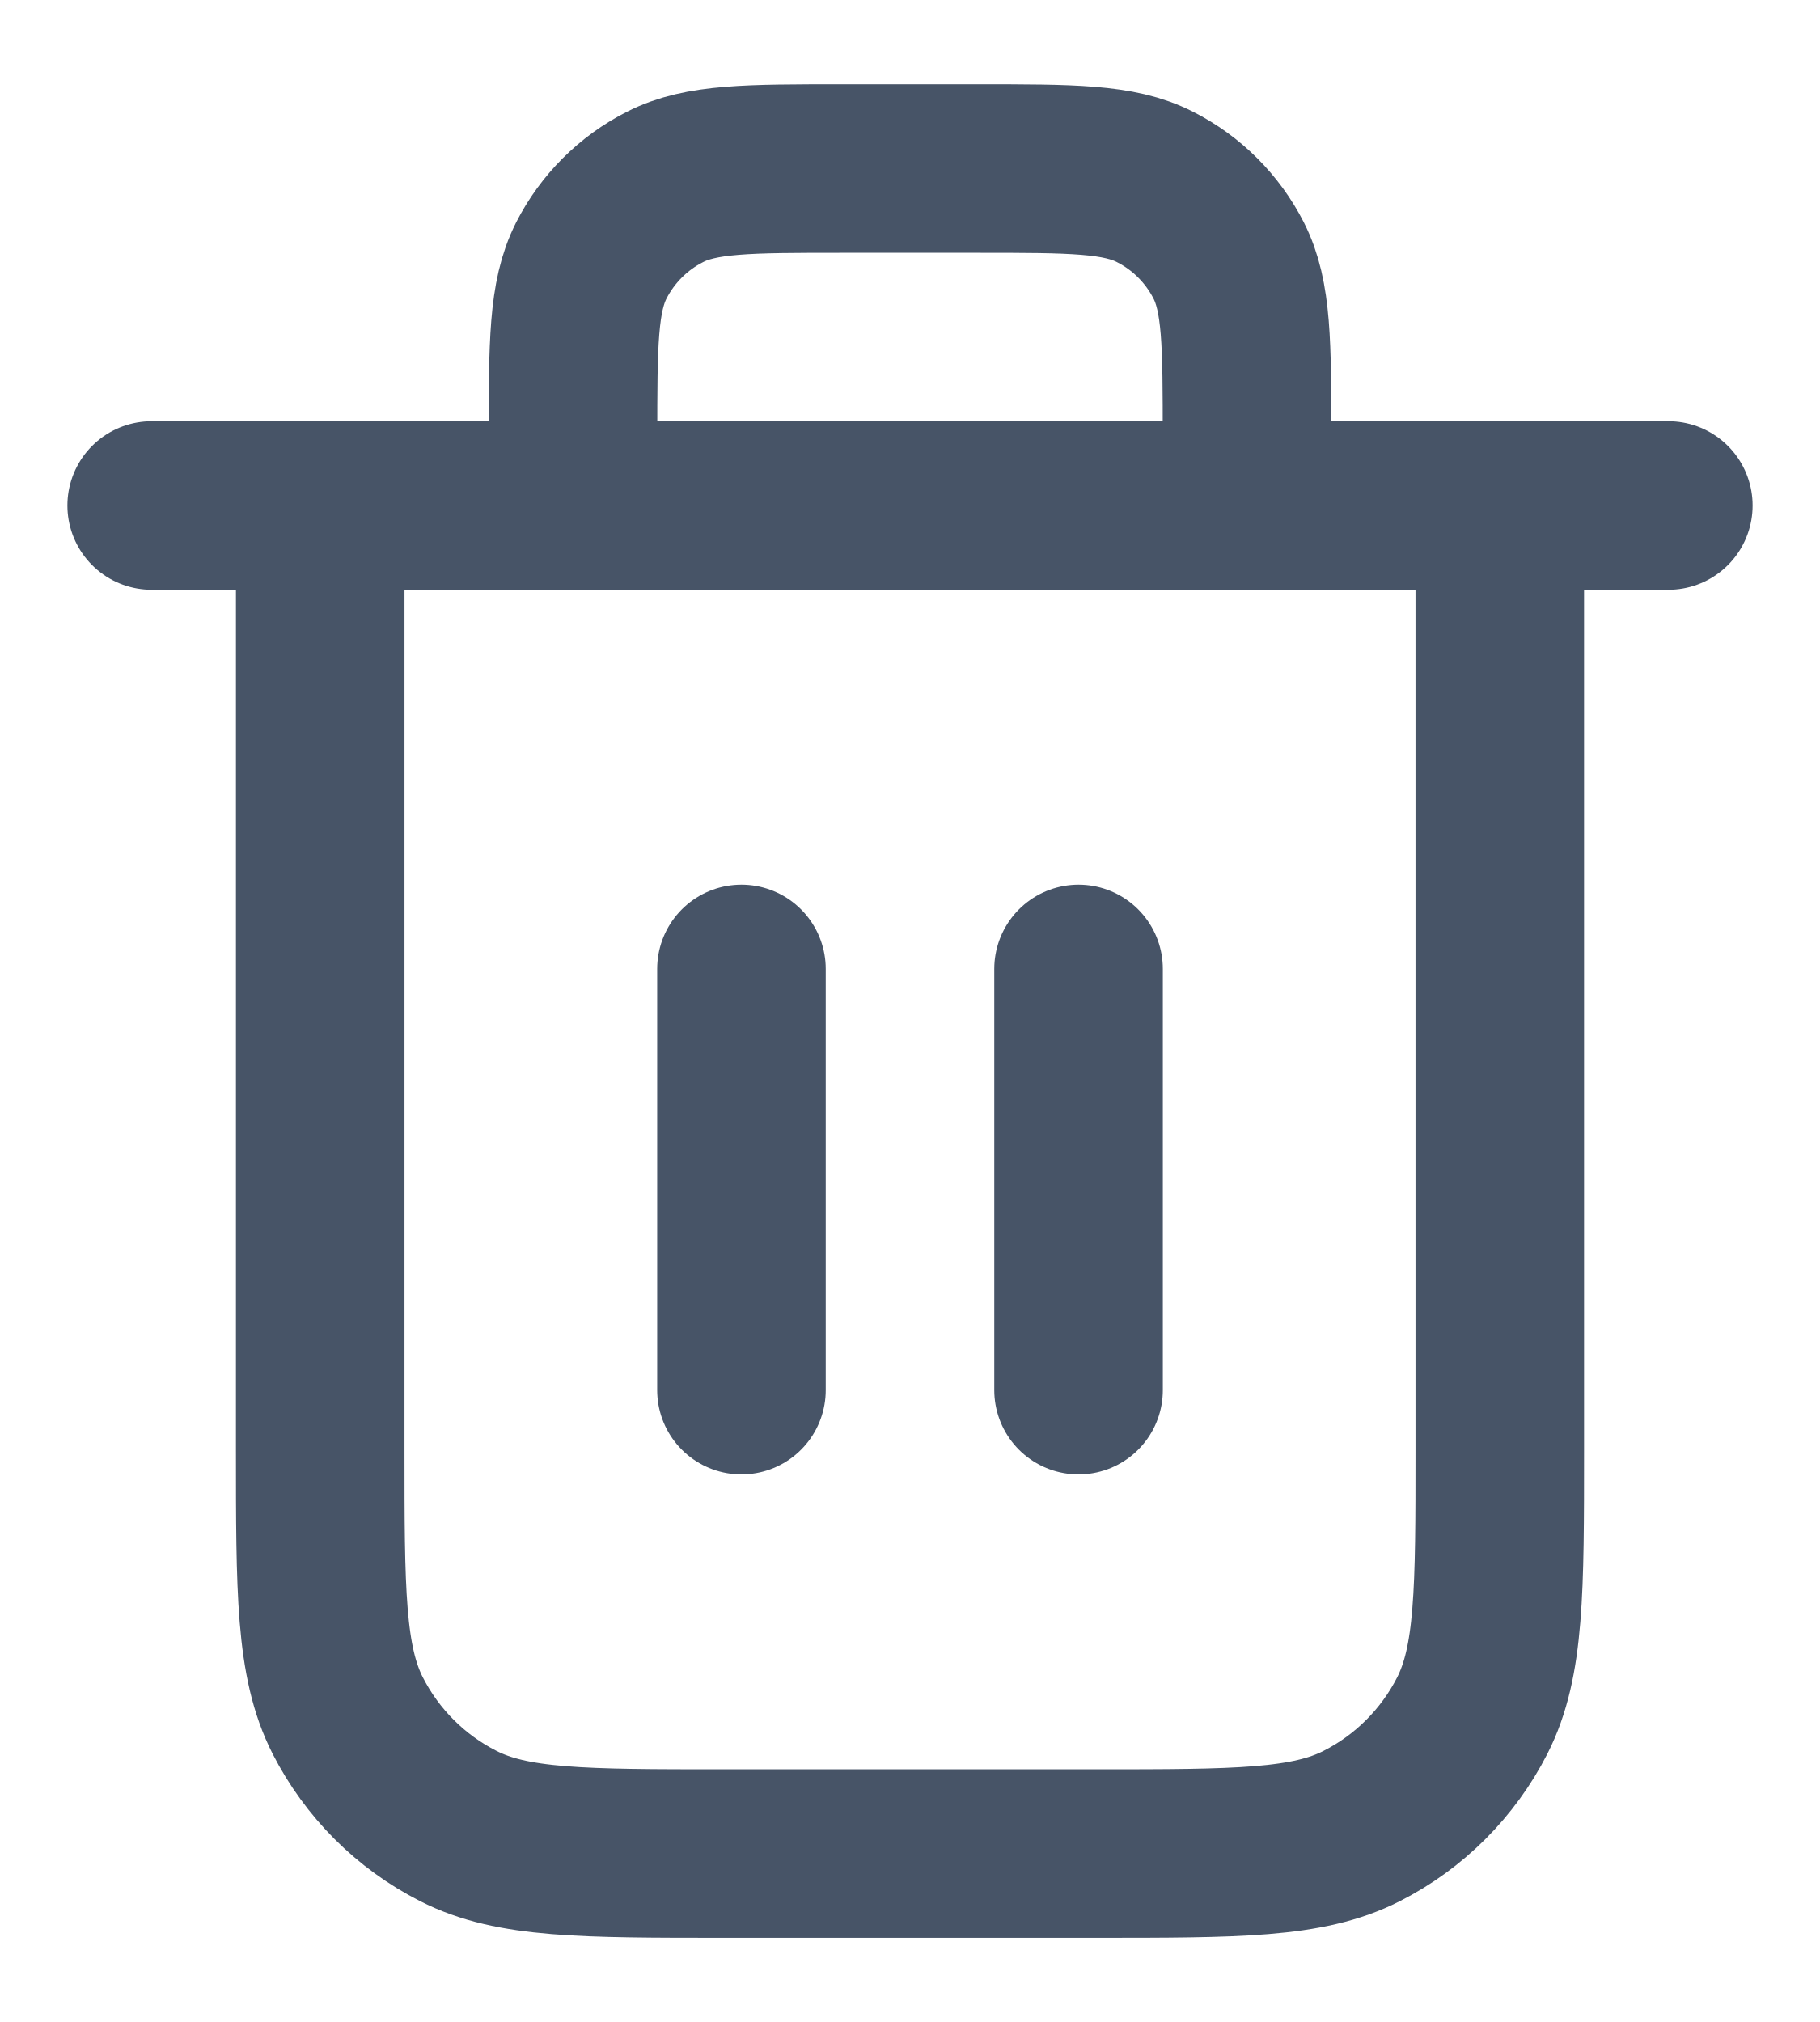
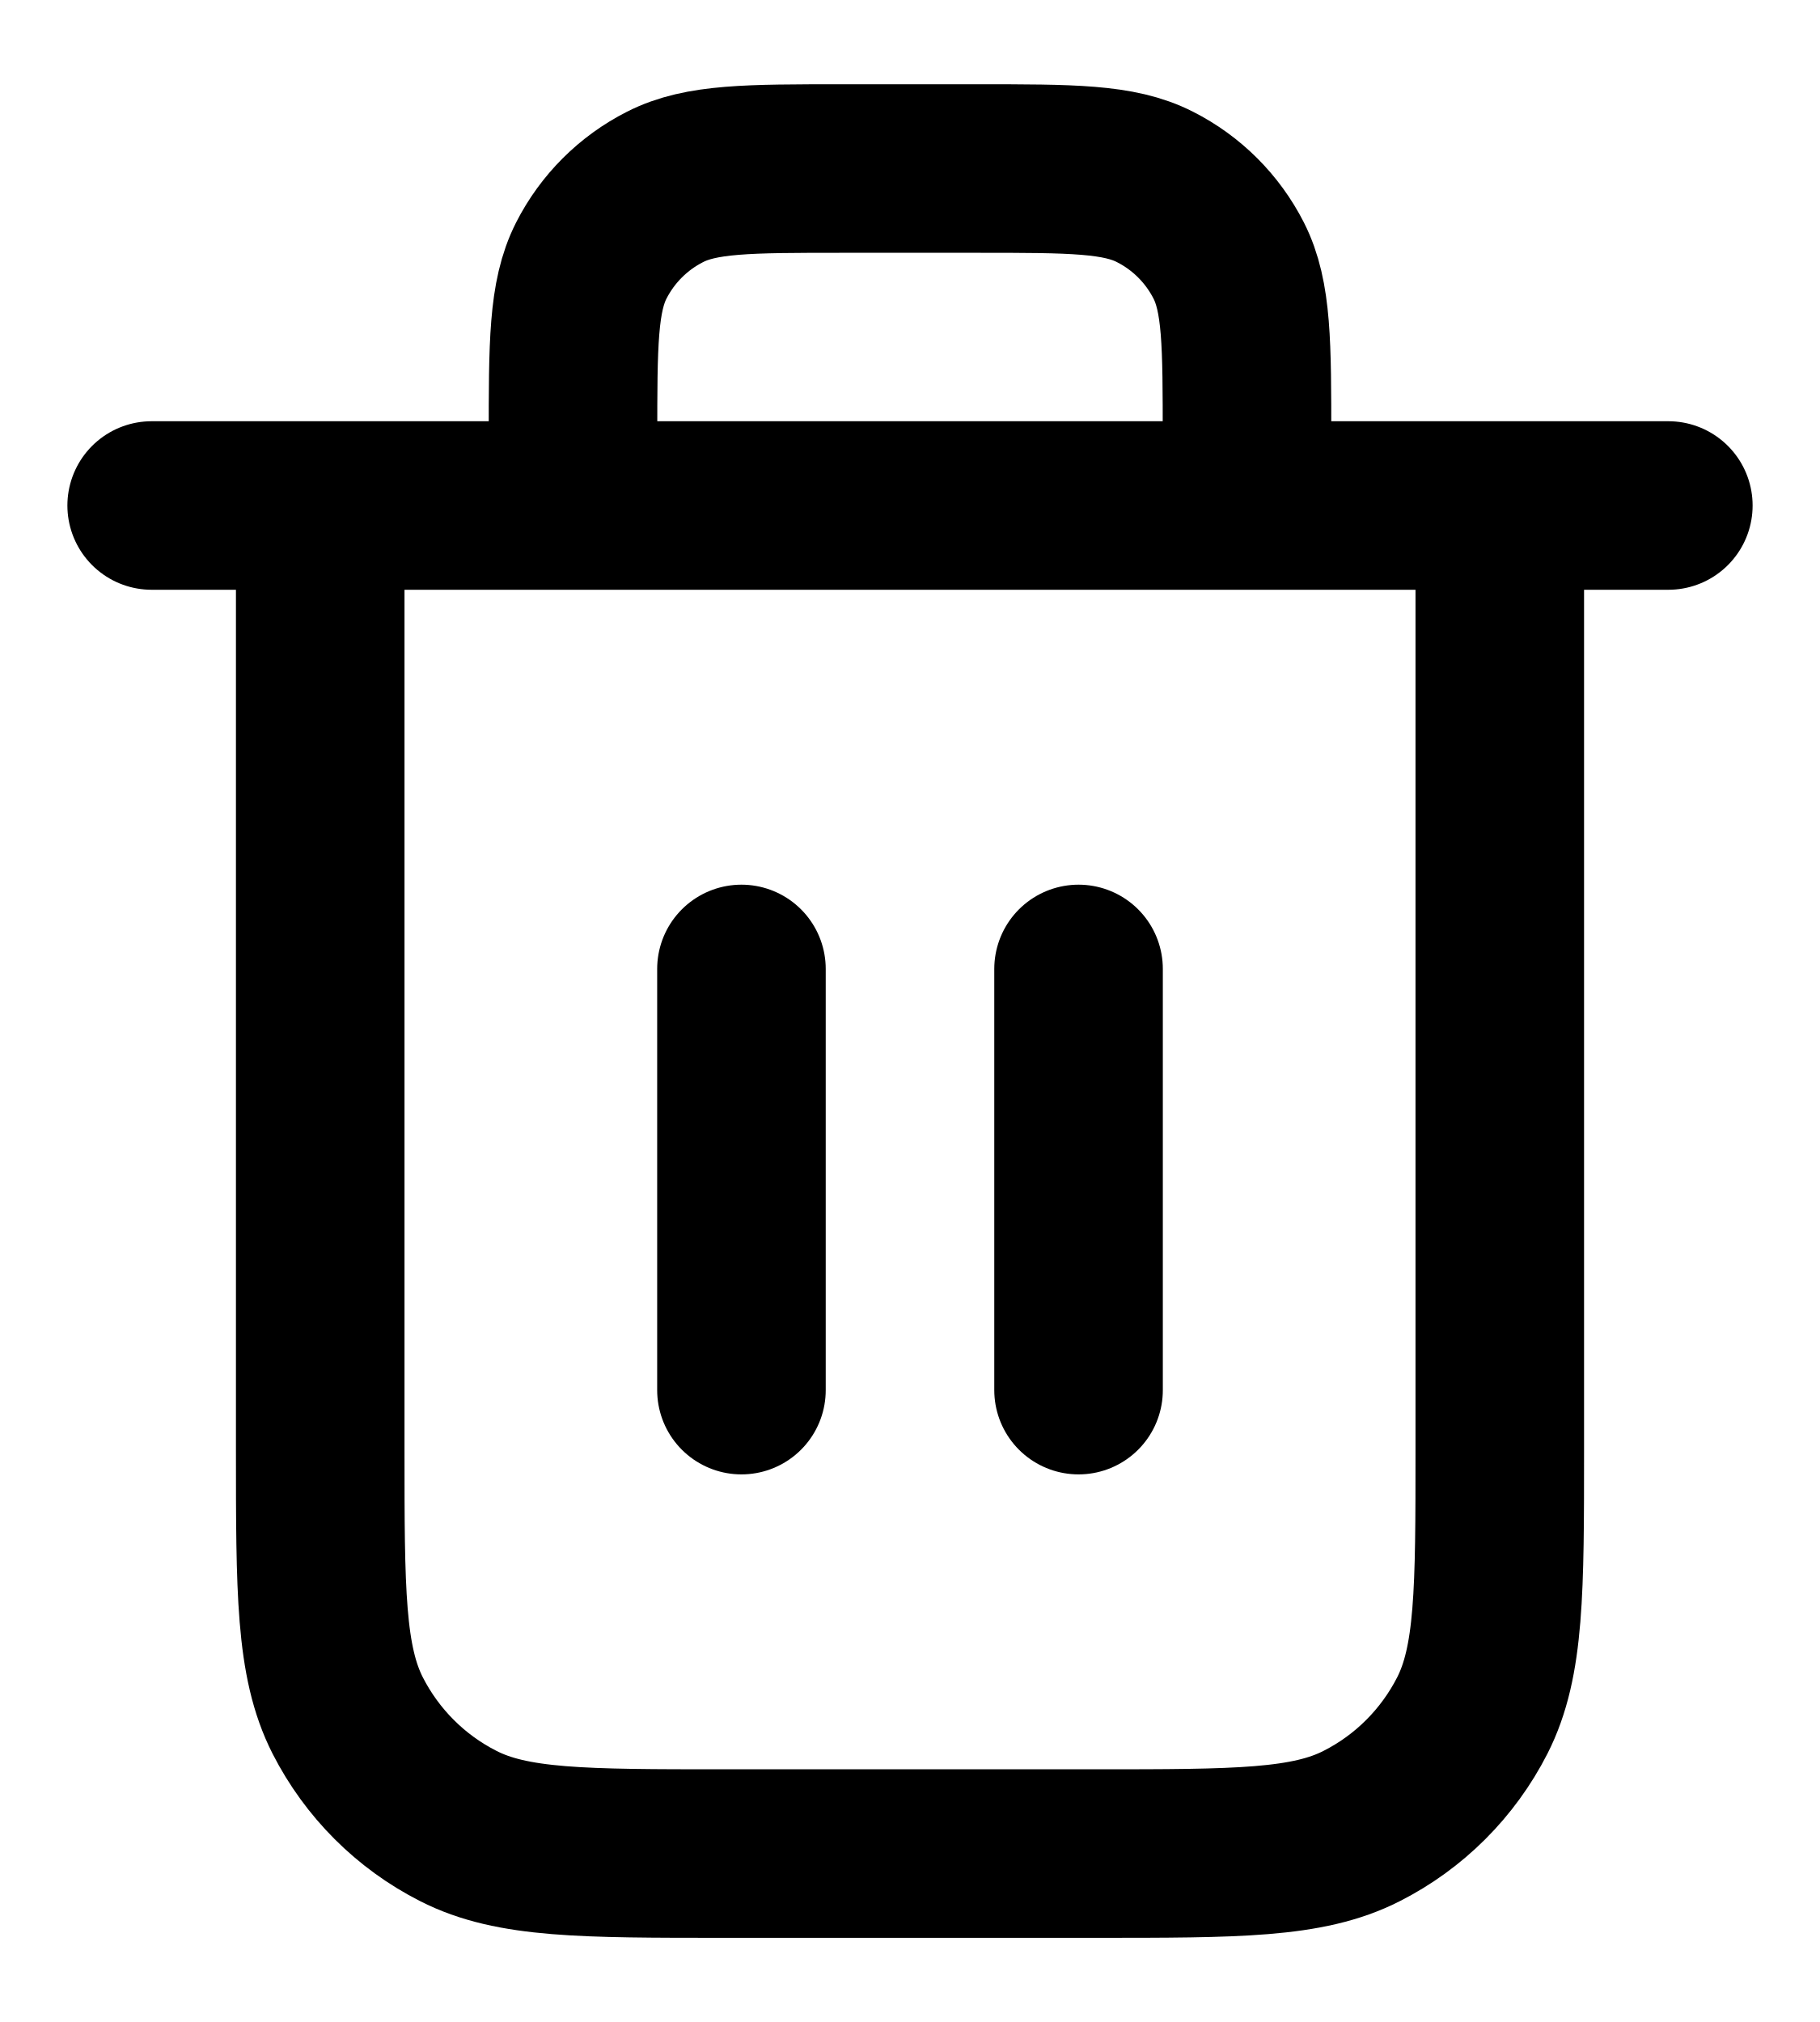
<svg xmlns="http://www.w3.org/2000/svg" width="18" height="20" viewBox="0 0 18 20" fill="none">
-   <path d="M12.333 5V4.334C12.333 3.4 12.333 2.934 12.152 2.577C11.992 2.263 11.737 2.008 11.423 1.849C11.067 1.667 10.6 1.667 9.667 1.667H8.333C7.4 1.667 6.933 1.667 6.577 1.849C6.263 2.008 6.008 2.263 5.848 2.577C5.667 2.934 5.667 3.4 5.667 4.334V5M7.333 9.584V13.75M10.667 9.584V13.75M1.5 5H16.5M14.833 5V14.334C14.833 15.734 14.833 16.434 14.561 16.969C14.321 17.439 13.939 17.822 13.468 18.061C12.934 18.334 12.233 18.334 10.833 18.334H7.167C5.767 18.334 5.066 18.334 4.532 18.061C4.061 17.822 3.679 17.439 3.439 16.969C3.167 16.434 3.167 15.734 3.167 14.334V5" stroke="#475467" stroke-width="1.667" stroke-linecap="round" stroke-linejoin="round" />
+   <path d="M12.333 5V4.334C12.333 3.4 12.333 2.934 12.152 2.577C11.992 2.263 11.737 2.008 11.423 1.849C11.067 1.667 10.6 1.667 9.667 1.667H8.333C7.4 1.667 6.933 1.667 6.577 1.849C6.263 2.008 6.008 2.263 5.848 2.577C5.667 2.934 5.667 3.4 5.667 4.334V5M7.333 9.584V13.75M10.667 9.584V13.75M1.5 5H16.5M14.833 5V14.334C14.833 15.734 14.833 16.434 14.561 16.969C14.321 17.439 13.939 17.822 13.468 18.061C12.934 18.334 12.233 18.334 10.833 18.334H7.167C5.767 18.334 5.066 18.334 4.532 18.061C4.061 17.822 3.679 17.439 3.439 16.969C3.167 16.434 3.167 15.734 3.167 14.334V5" stroke="currentColor" stroke-width="1.667" stroke-linecap="round" stroke-linejoin="round" />
</svg>
